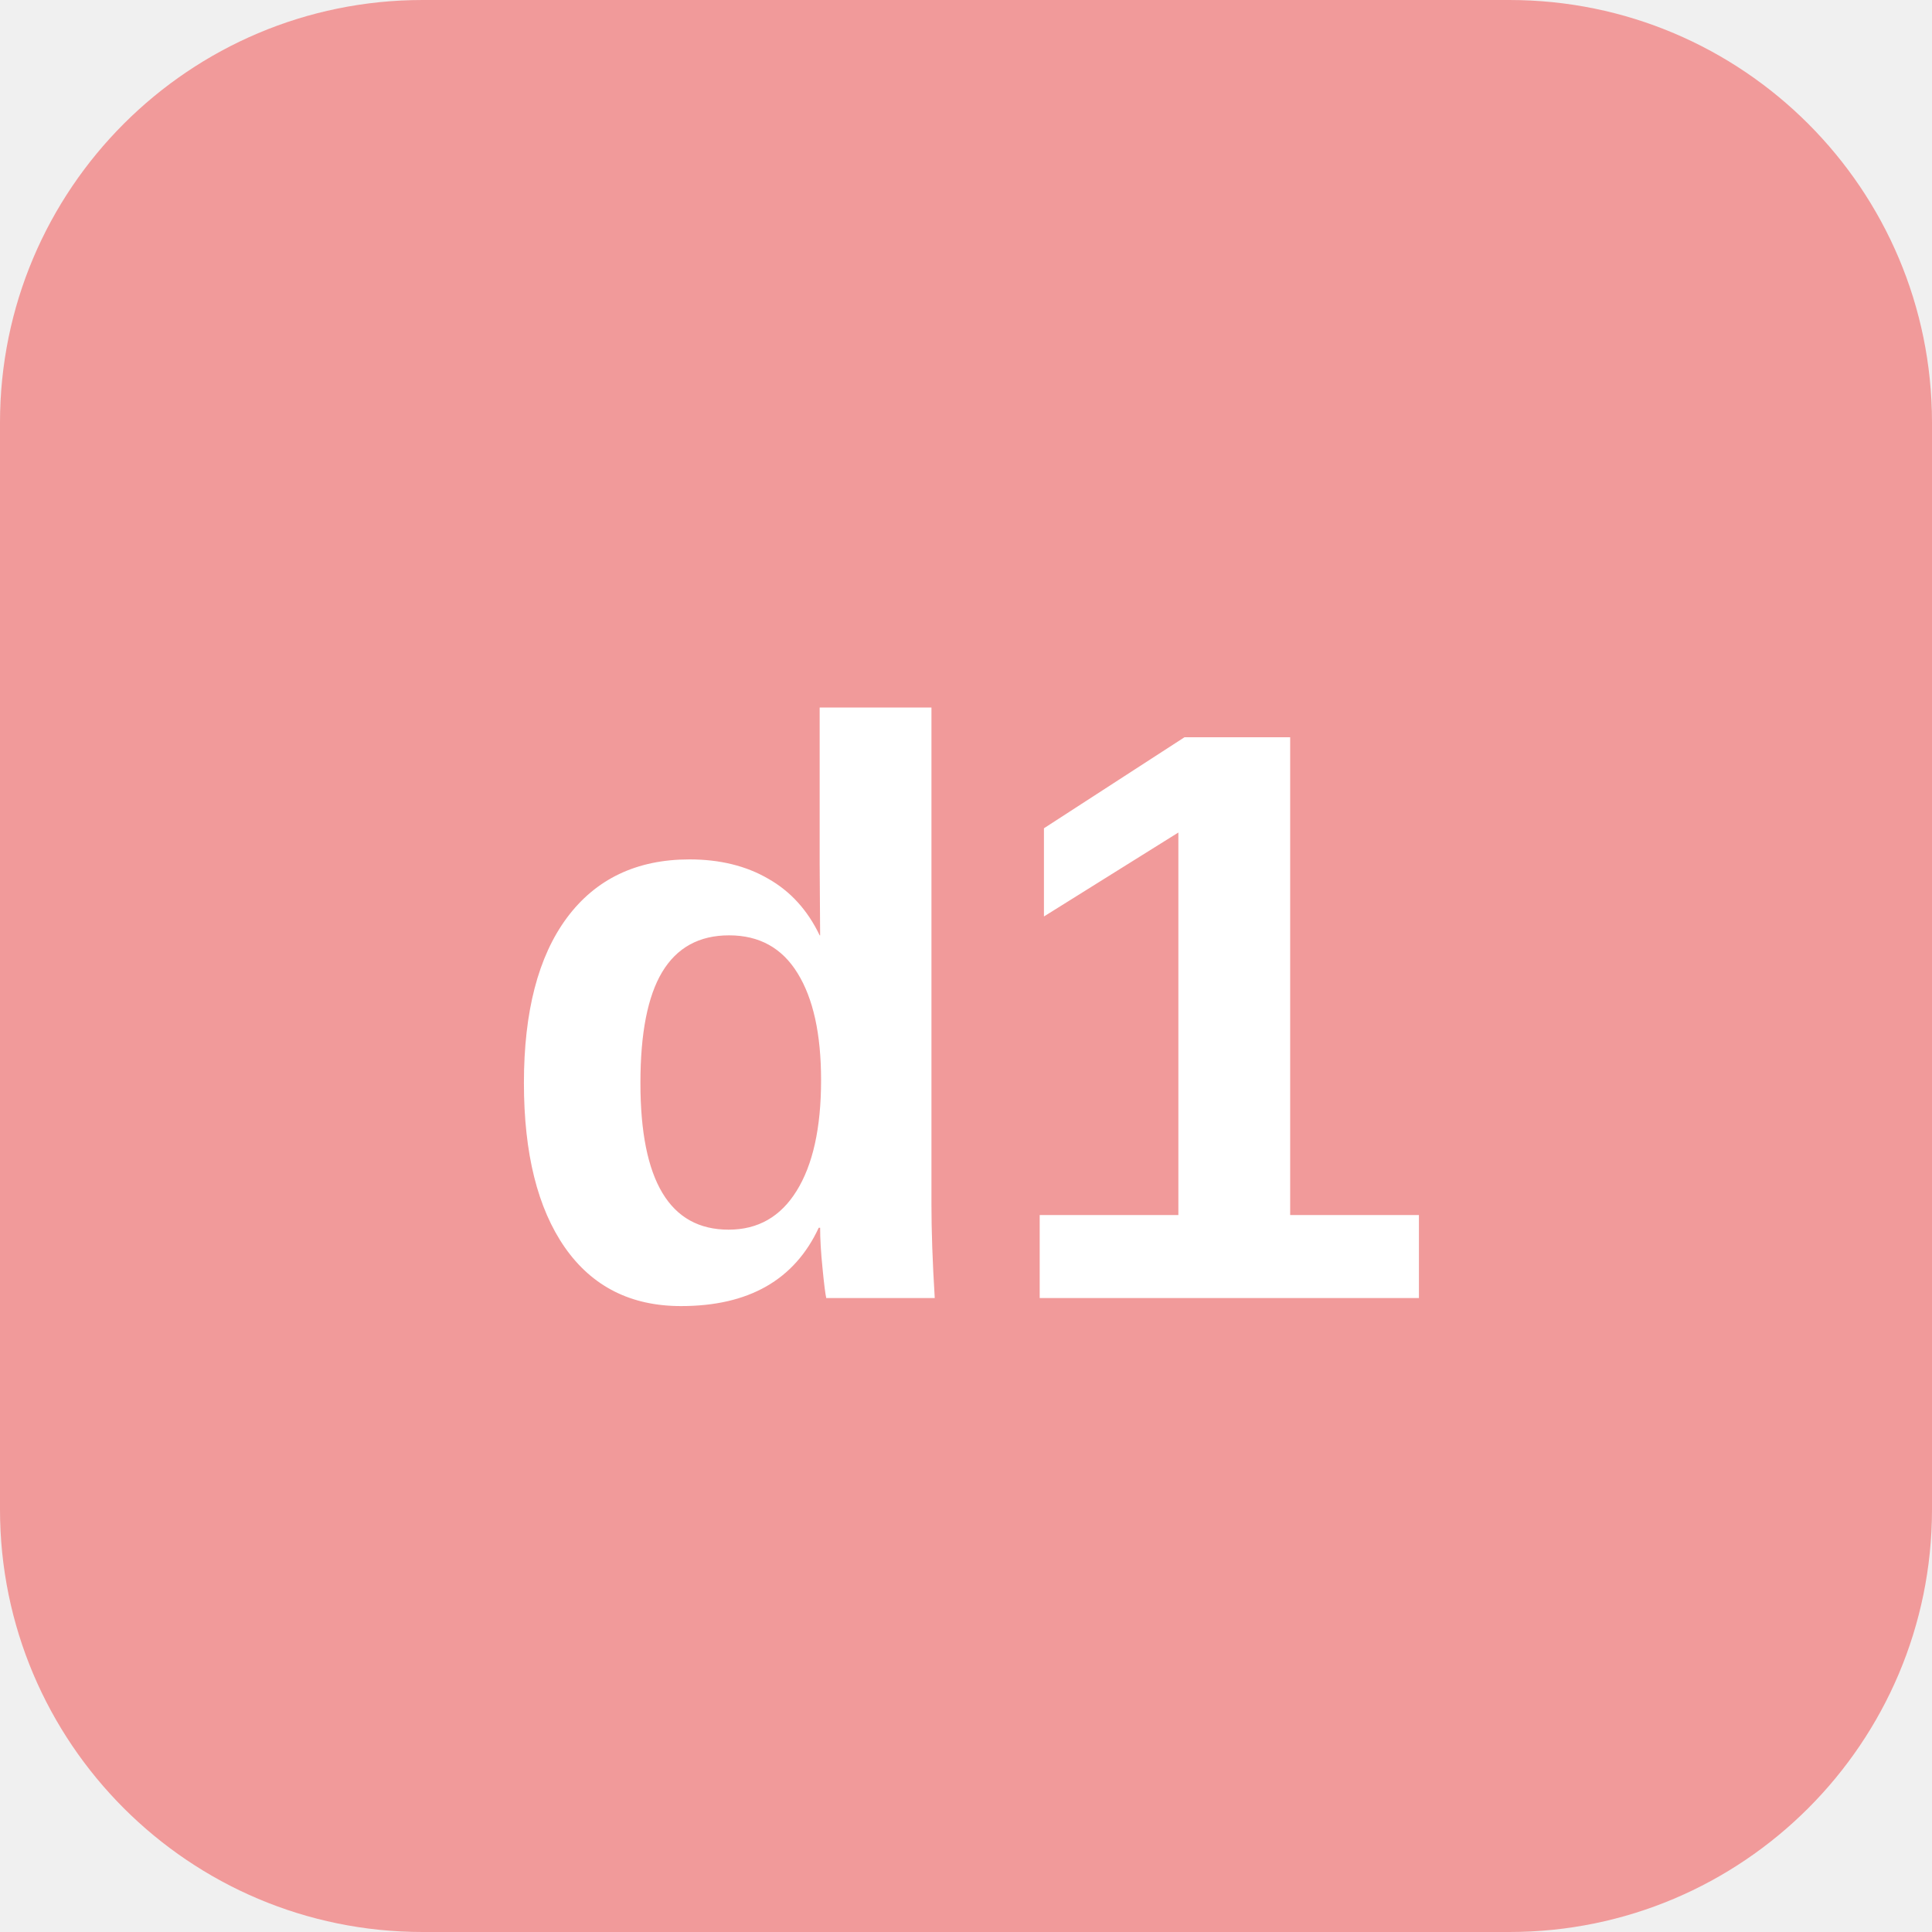
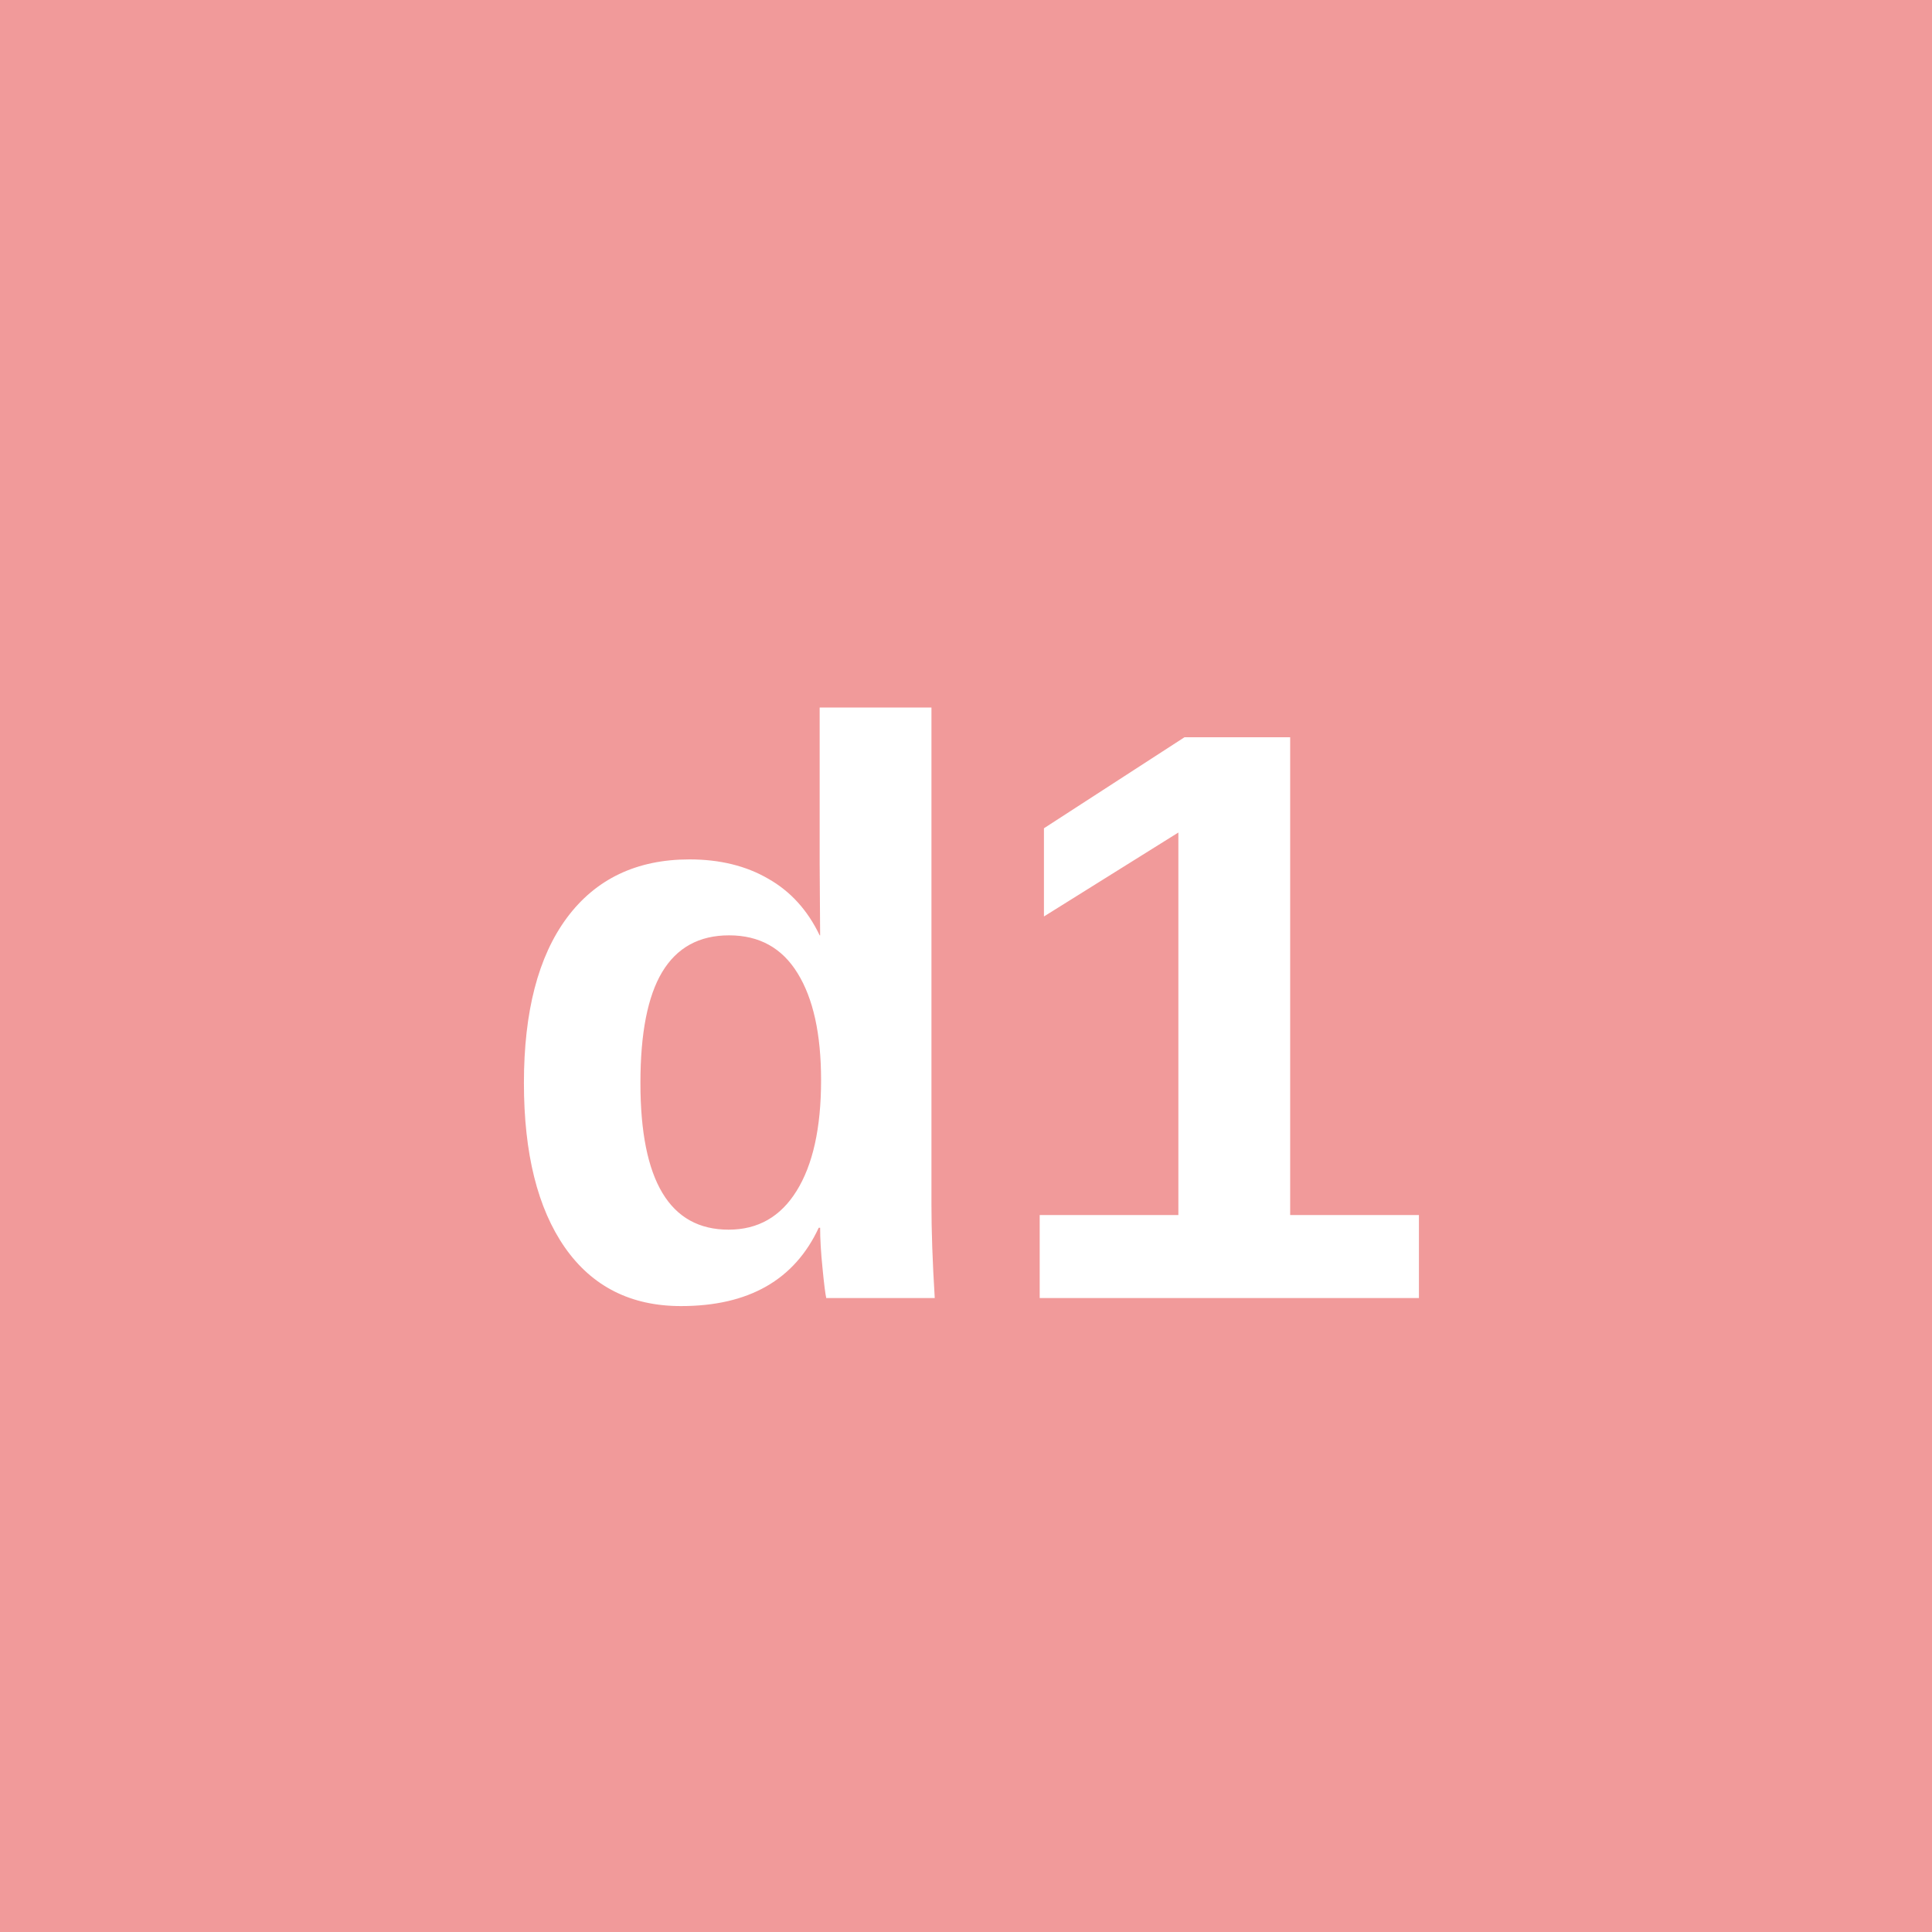
<svg xmlns="http://www.w3.org/2000/svg" viewBox="0 0 64 64">
-   <rect width="64" height="64" rx="14" fill="#f19a9a" />
+   <rect width="64" height="64" fill="#f19a9a" />
  <text x="32" y="43" font-family="Archivo, Arial, sans-serif" font-size="27" font-weight="900" fill="#ffffff" text-anchor="middle">d1</text>
</svg>
